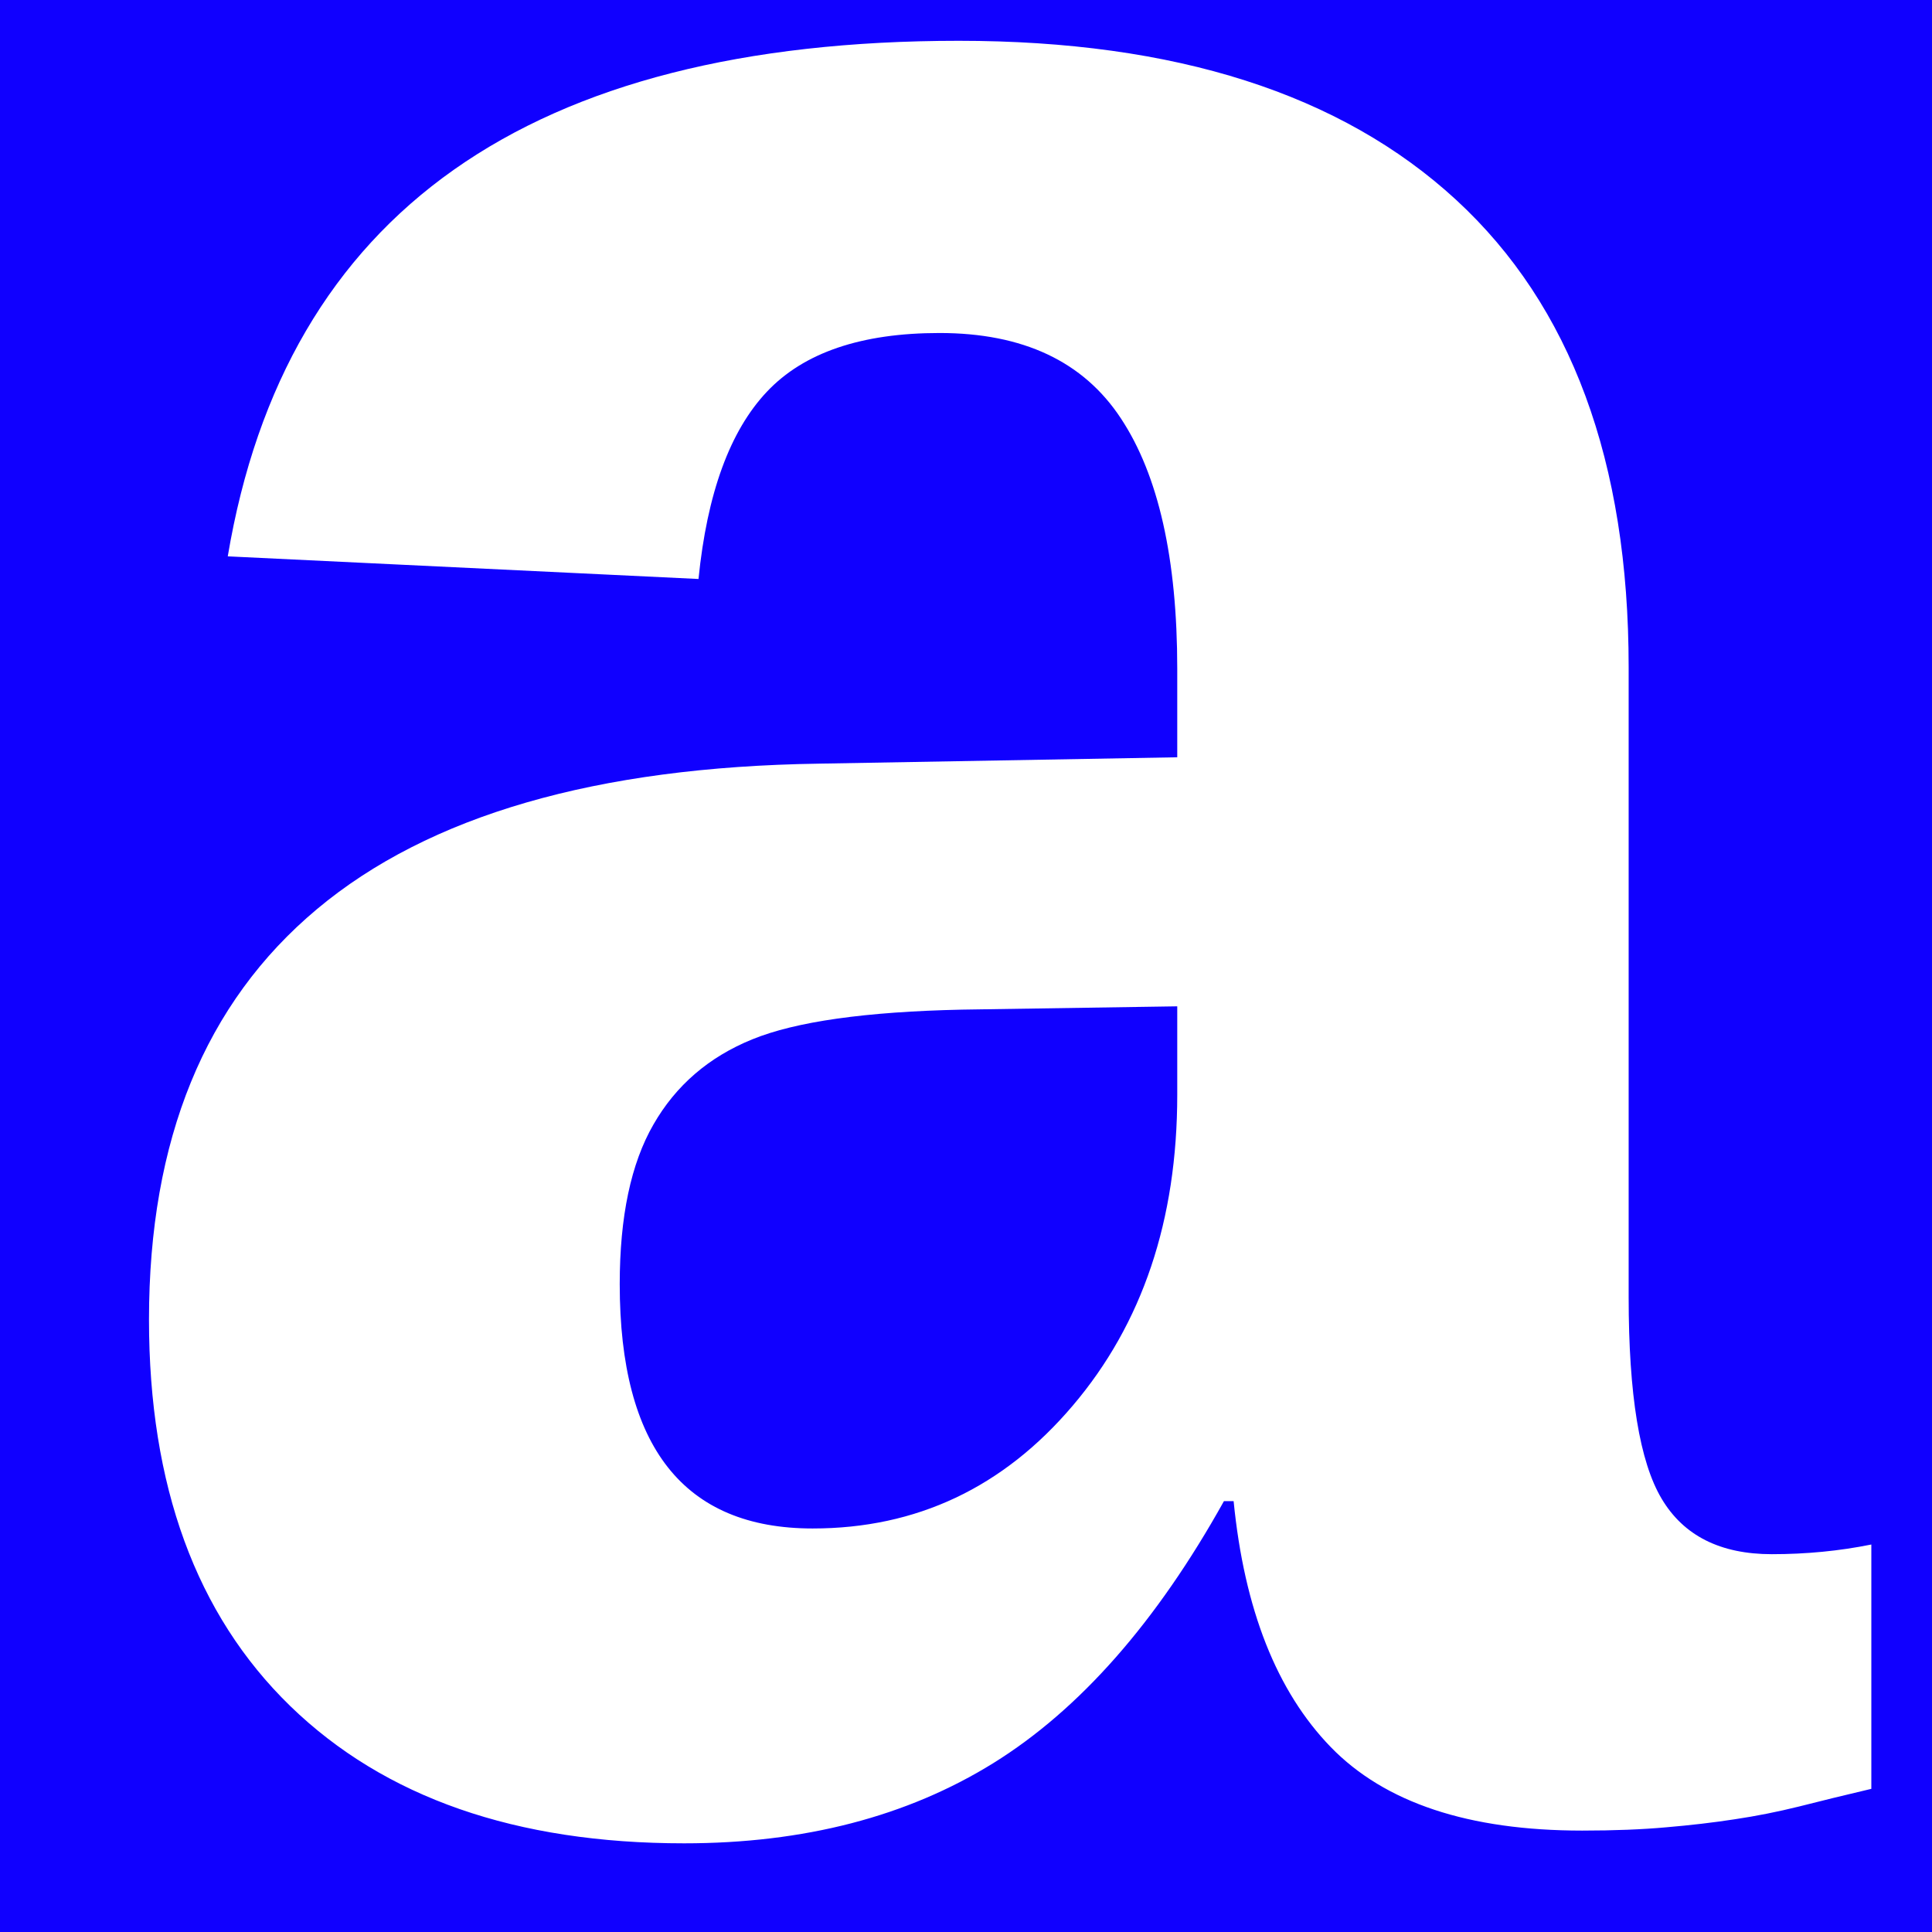
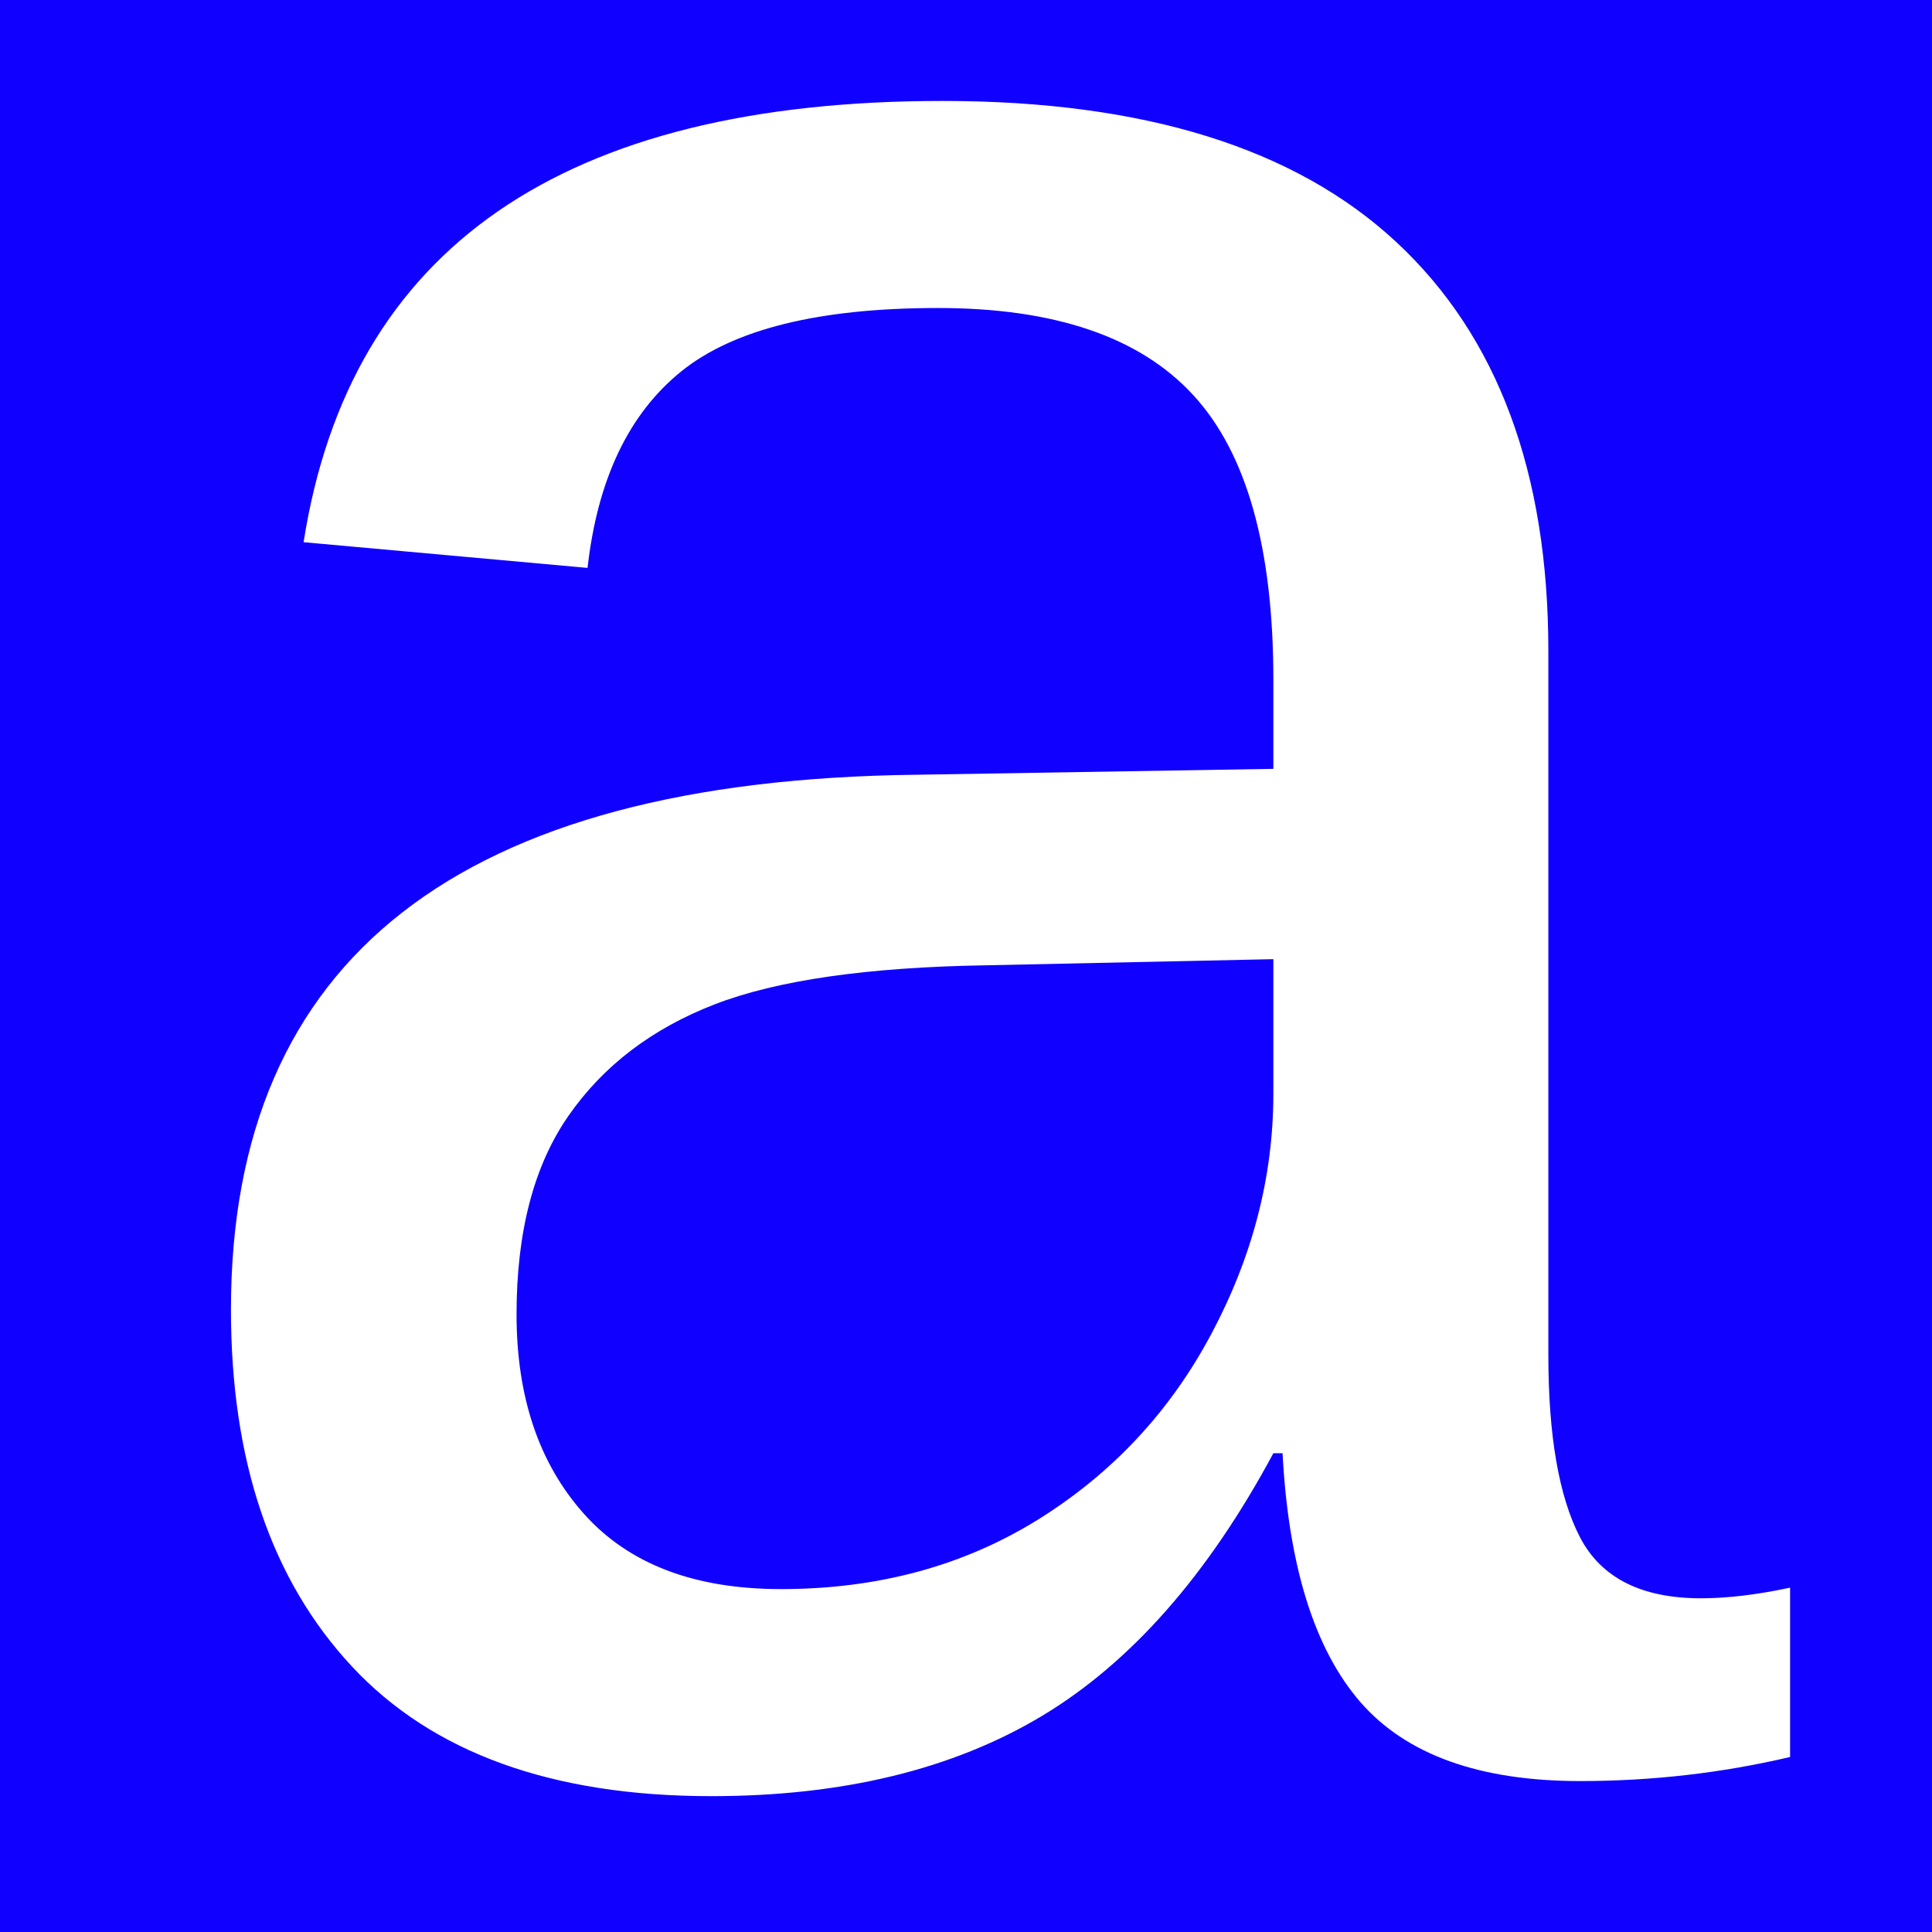
<svg xmlns="http://www.w3.org/2000/svg" viewBox="0 0 128 128" role="img" aria-label="a">
  <rect width="128" height="128" fill="#1000ff" />
-   <text x="64" y="120" text-anchor="middle" fill="#fff" font-family="Courier New, Courier, monospace" font-size="218" font-weight="700">a</text>
+   <text x="64" y="117" text-anchor="middle" fill="#fff" font-family="Courier New, Courier, monospace" font-size="205" font-weight="400">a</text>
</svg>
